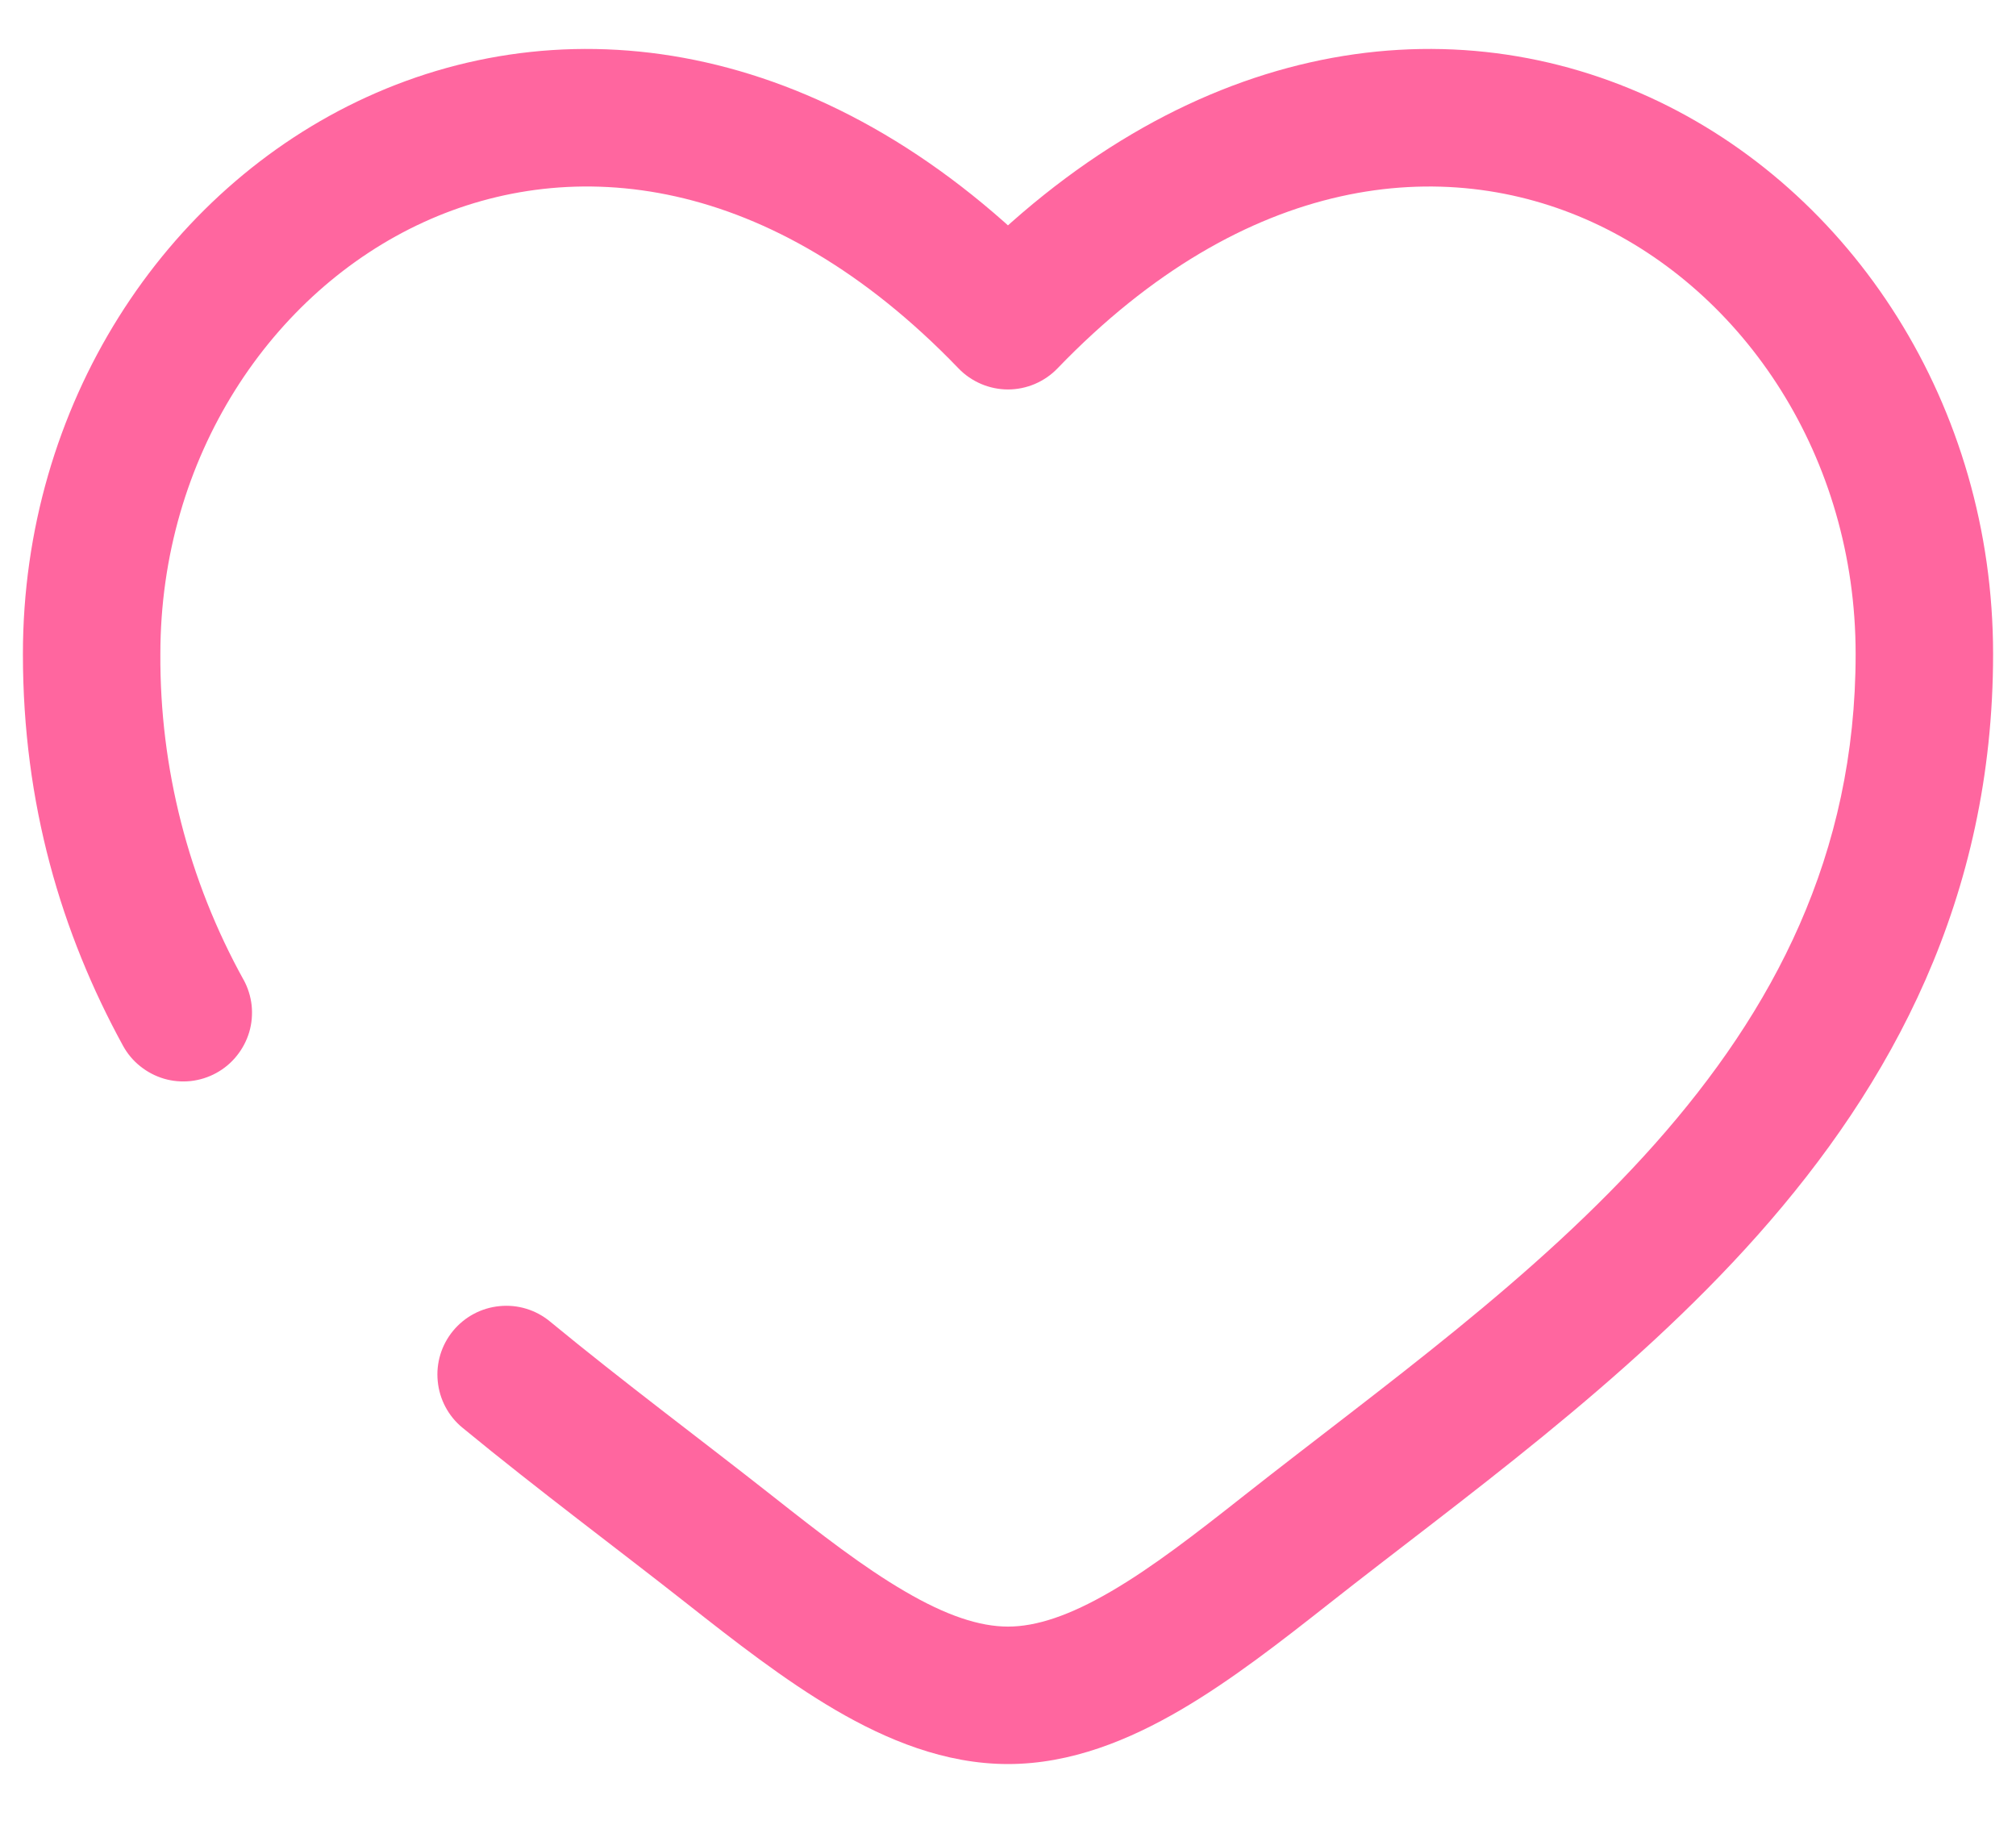
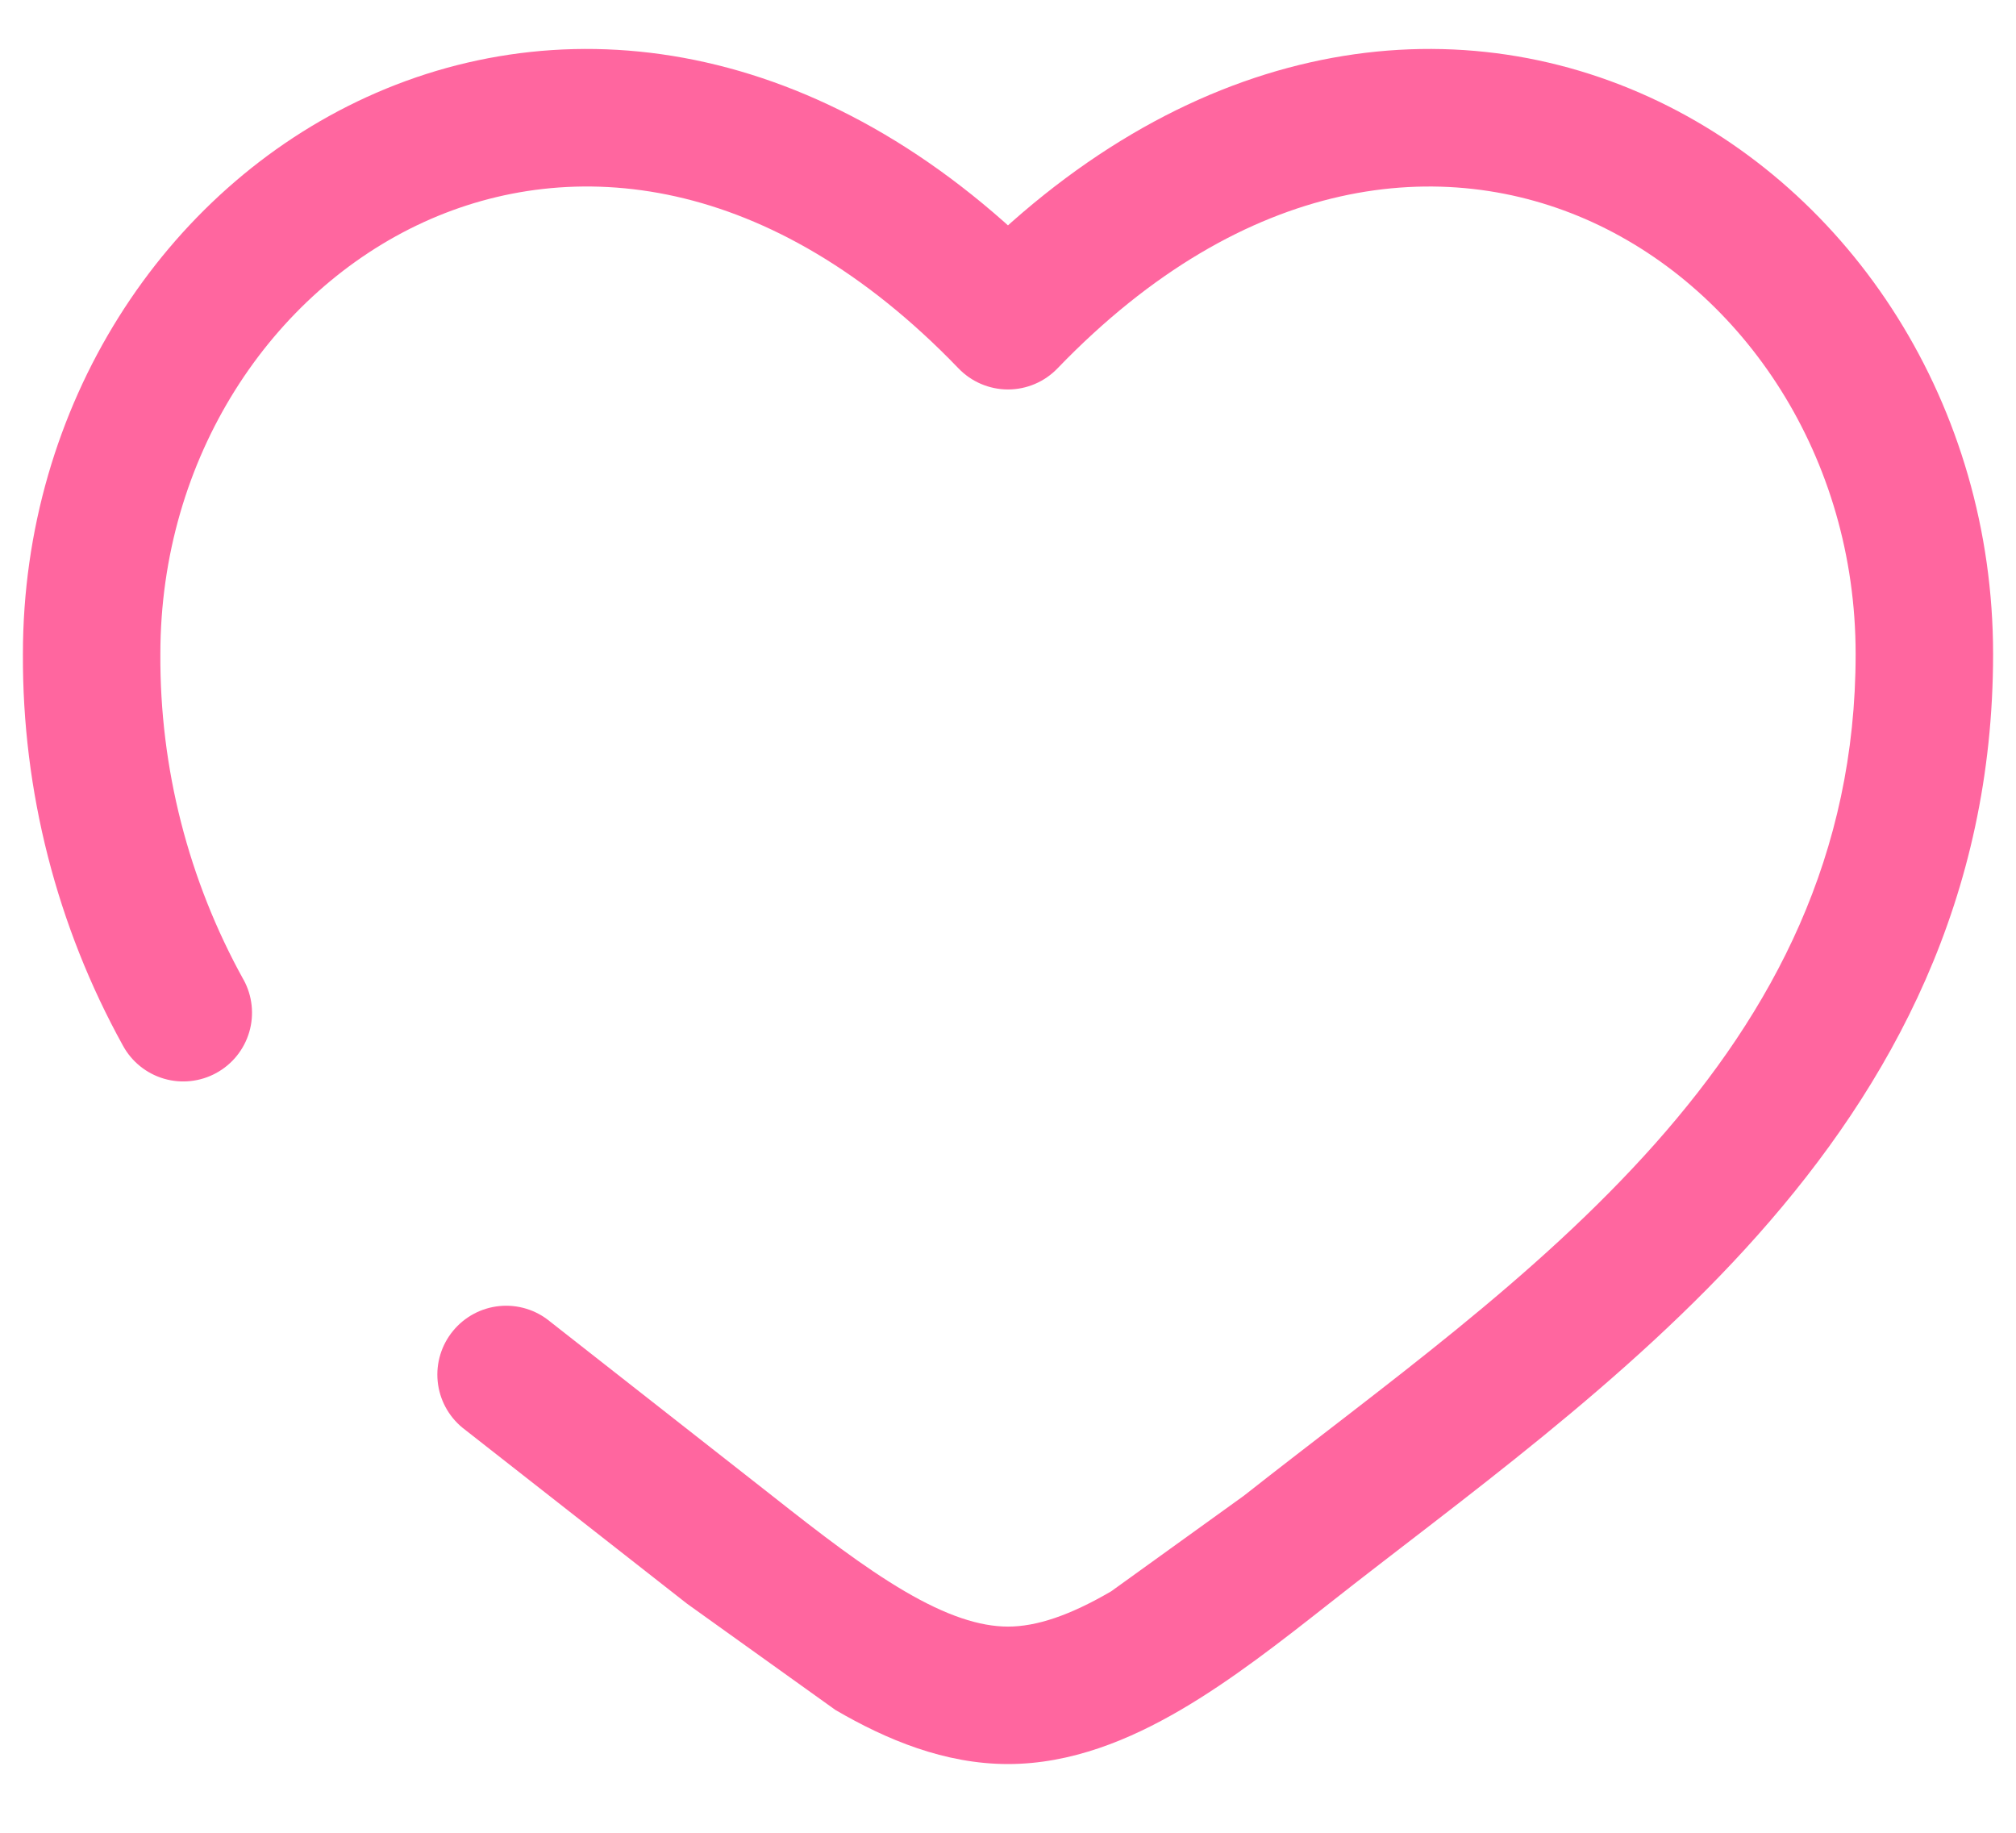
- <svg xmlns="http://www.w3.org/2000/svg" width="22" height="20" viewBox="0 0 22 20" fill="none">
-   <path d="M11 3.5L10.46 4.02C10.53 4.093 10.614 4.15 10.707 4.19C10.799 4.229 10.899 4.25 11 4.25C11.101 4.25 11.201 4.229 11.293 4.19C11.386 4.15 11.47 4.093 11.54 4.02L11 3.5ZM6.001 14.42C5.847 14.293 5.649 14.233 5.451 14.253C5.253 14.272 5.071 14.369 4.944 14.523C4.817 14.677 4.757 14.875 4.777 15.073C4.796 15.271 4.893 15.454 5.047 15.58L6.001 14.42ZM1.342 11.411C1.389 11.497 1.453 11.574 1.53 11.635C1.607 11.697 1.695 11.743 1.789 11.771C1.884 11.799 1.983 11.807 2.081 11.797C2.179 11.786 2.274 11.756 2.36 11.709C2.446 11.662 2.523 11.598 2.584 11.521C2.646 11.444 2.692 11.356 2.72 11.262C2.748 11.167 2.756 11.068 2.746 10.97C2.735 10.872 2.705 10.777 2.658 10.691L1.342 11.411ZM1.75 7.137C1.75 4.987 2.965 3.183 4.624 2.424C6.236 1.687 8.402 1.882 10.46 4.02L11.54 2.981C9.1 0.444 6.264 0.025 4 1.06C1.786 2.073 0.25 4.425 0.25 7.137H1.75ZM7.497 17.5C8.01 17.904 8.56 18.334 9.117 18.66C9.674 18.985 10.31 19.25 11 19.25V17.75C10.69 17.75 10.326 17.63 9.874 17.365C9.421 17.101 8.952 16.737 8.426 16.322L7.497 17.5ZM14.503 17.5C15.929 16.375 17.753 15.087 19.183 13.476C20.64 11.836 21.75 9.803 21.75 7.137H20.25C20.25 9.335 19.35 11.028 18.062 12.48C16.747 13.96 15.09 15.127 13.574 16.322L14.503 17.5ZM21.75 7.137C21.75 4.425 20.215 2.073 18 1.06C15.736 0.025 12.902 0.444 10.46 2.98L11.54 4.02C13.598 1.883 15.764 1.687 17.376 2.424C19.035 3.183 20.25 4.986 20.25 7.137H21.75ZM13.574 16.322C13.048 16.737 12.579 17.101 12.126 17.365C11.674 17.629 11.31 17.75 11 17.75V19.25C11.69 19.25 12.326 18.985 12.883 18.66C13.441 18.334 13.99 17.904 14.503 17.5L13.574 16.322ZM8.426 16.322C7.63 15.695 6.821 15.095 6.001 14.42L5.047 15.58C5.877 16.263 6.755 16.915 7.497 17.5L8.426 16.322ZM2.658 10.692C2.056 9.604 1.743 8.38 1.75 7.137H0.25C0.25 8.775 0.67 10.182 1.342 11.411L2.658 10.692Z" fill="#FF669F" />
+ <svg xmlns="http://www.w3.org/2000/svg" width="22" height="20" fill="none">
+   <path d="M11 3.5l-.54.52a.75.75 0 0 0 .54.23.75.75 0 0 0 .54-.23L11 3.5zM6.001 14.42a.75.75 0 0 0-1.057.103.75.75 0 0 0 .103 1.057l.954-1.16zm-4.659-3.009a.75.75 0 0 0 .447.36.75.75 0 0 0 .571-.062.75.75 0 0 0 .36-.447.75.75 0 0 0-.062-.571l-1.316.72zm.408-4.274c0-2.15 1.215-3.954 2.874-4.713 1.612-.737 3.778-.542 5.836 1.596l1.08-1.039C9.1.444 6.264.025 4 1.06 1.786 2.073.25 4.425.25 7.137h1.5zM7.497 17.5l1.62 1.16c.557.325 1.193.59 1.883.59v-1.5c-.31 0-.674-.12-1.126-.385s-.922-.628-1.448-1.043L7.497 17.5zm7.006 0c1.426-1.125 3.25-2.413 4.68-4.024 1.457-1.64 2.567-3.673 2.567-6.339h-1.5c0 2.198-.9 3.891-2.188 5.343-1.315 1.48-2.972 2.647-4.488 3.842l.929 1.178zM21.75 7.137c0-2.712-1.535-5.064-3.75-6.077-2.264-1.035-5.098-.616-7.54 1.92l1.08 1.04c2.058-2.137 4.224-2.333 5.836-1.596 1.659.759 2.874 2.562 2.874 4.713h1.5zm-8.176 9.185l-1.448 1.043c-.452.264-.816.385-1.126.385v1.5c.69 0 1.326-.265 1.883-.59s1.107-.756 1.62-1.16l-.929-1.178zm-5.148 0L6.001 14.42l-.954 1.16 2.45 1.92.929-1.178zm-5.768-5.63a7.25 7.25 0 0 1-.908-3.555H.25a8.75 8.75 0 0 0 1.092 4.274l1.316-.719z" fill="#ff669f" />
</svg>
